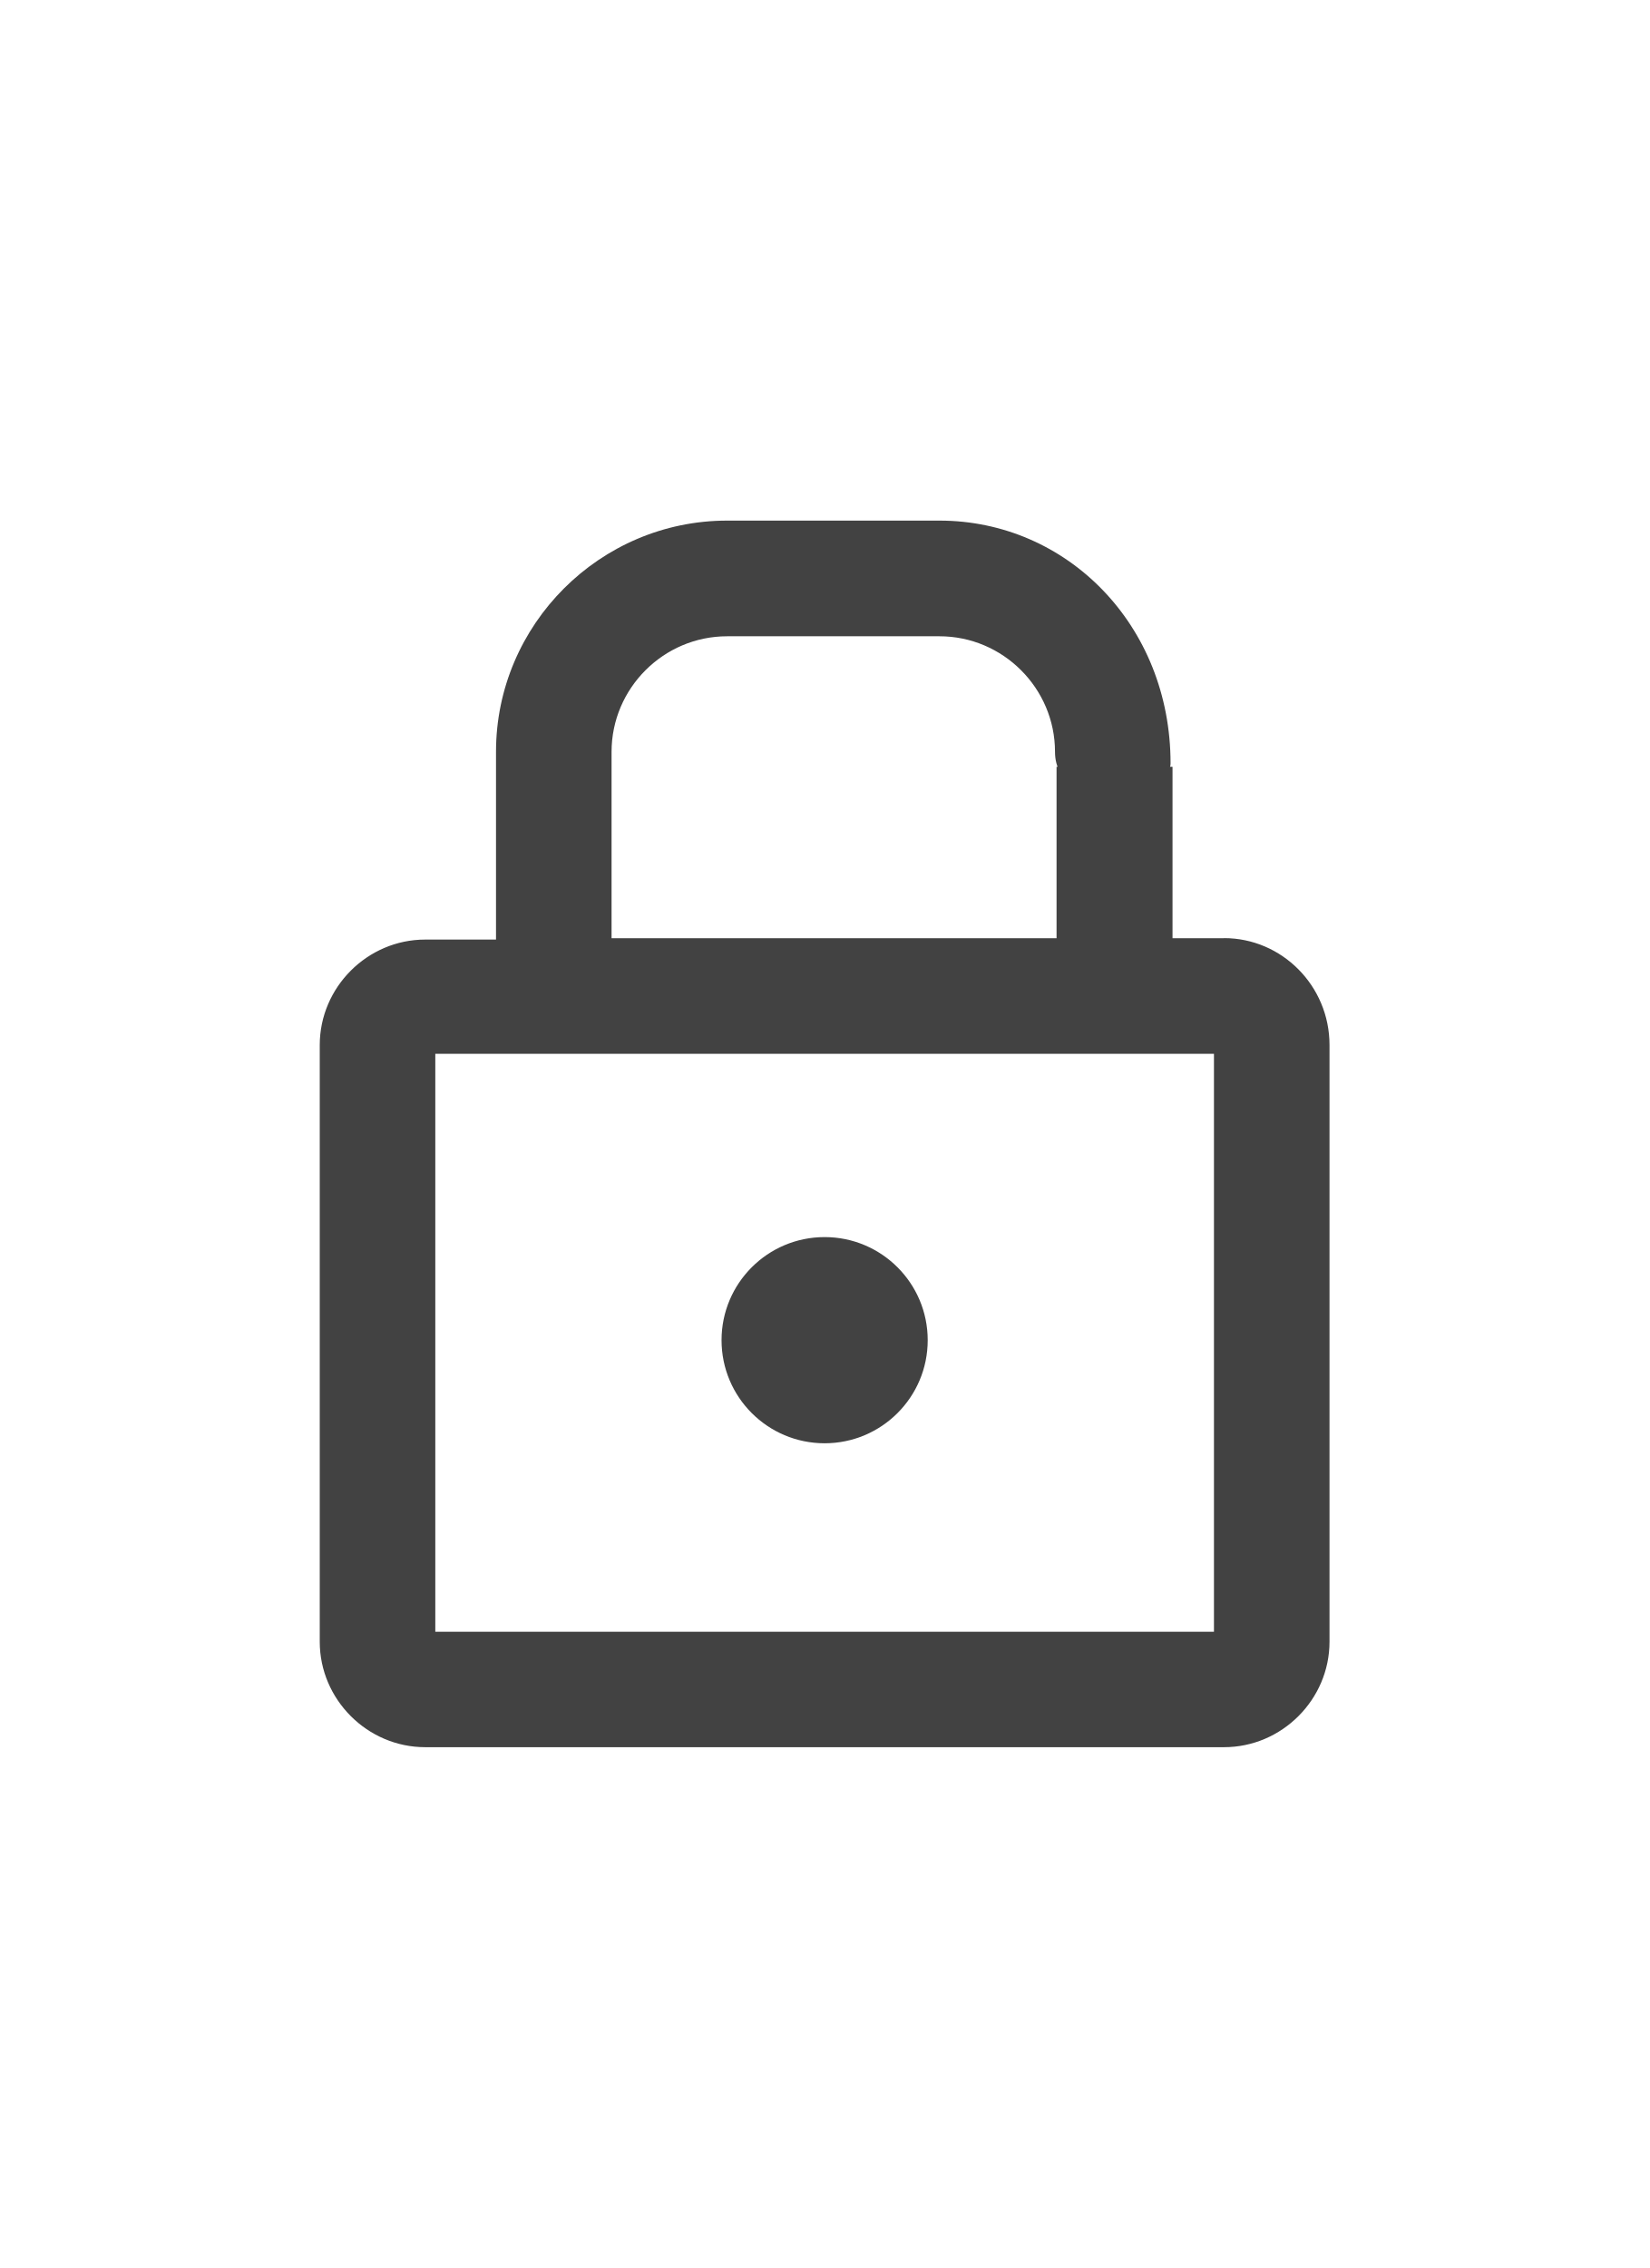
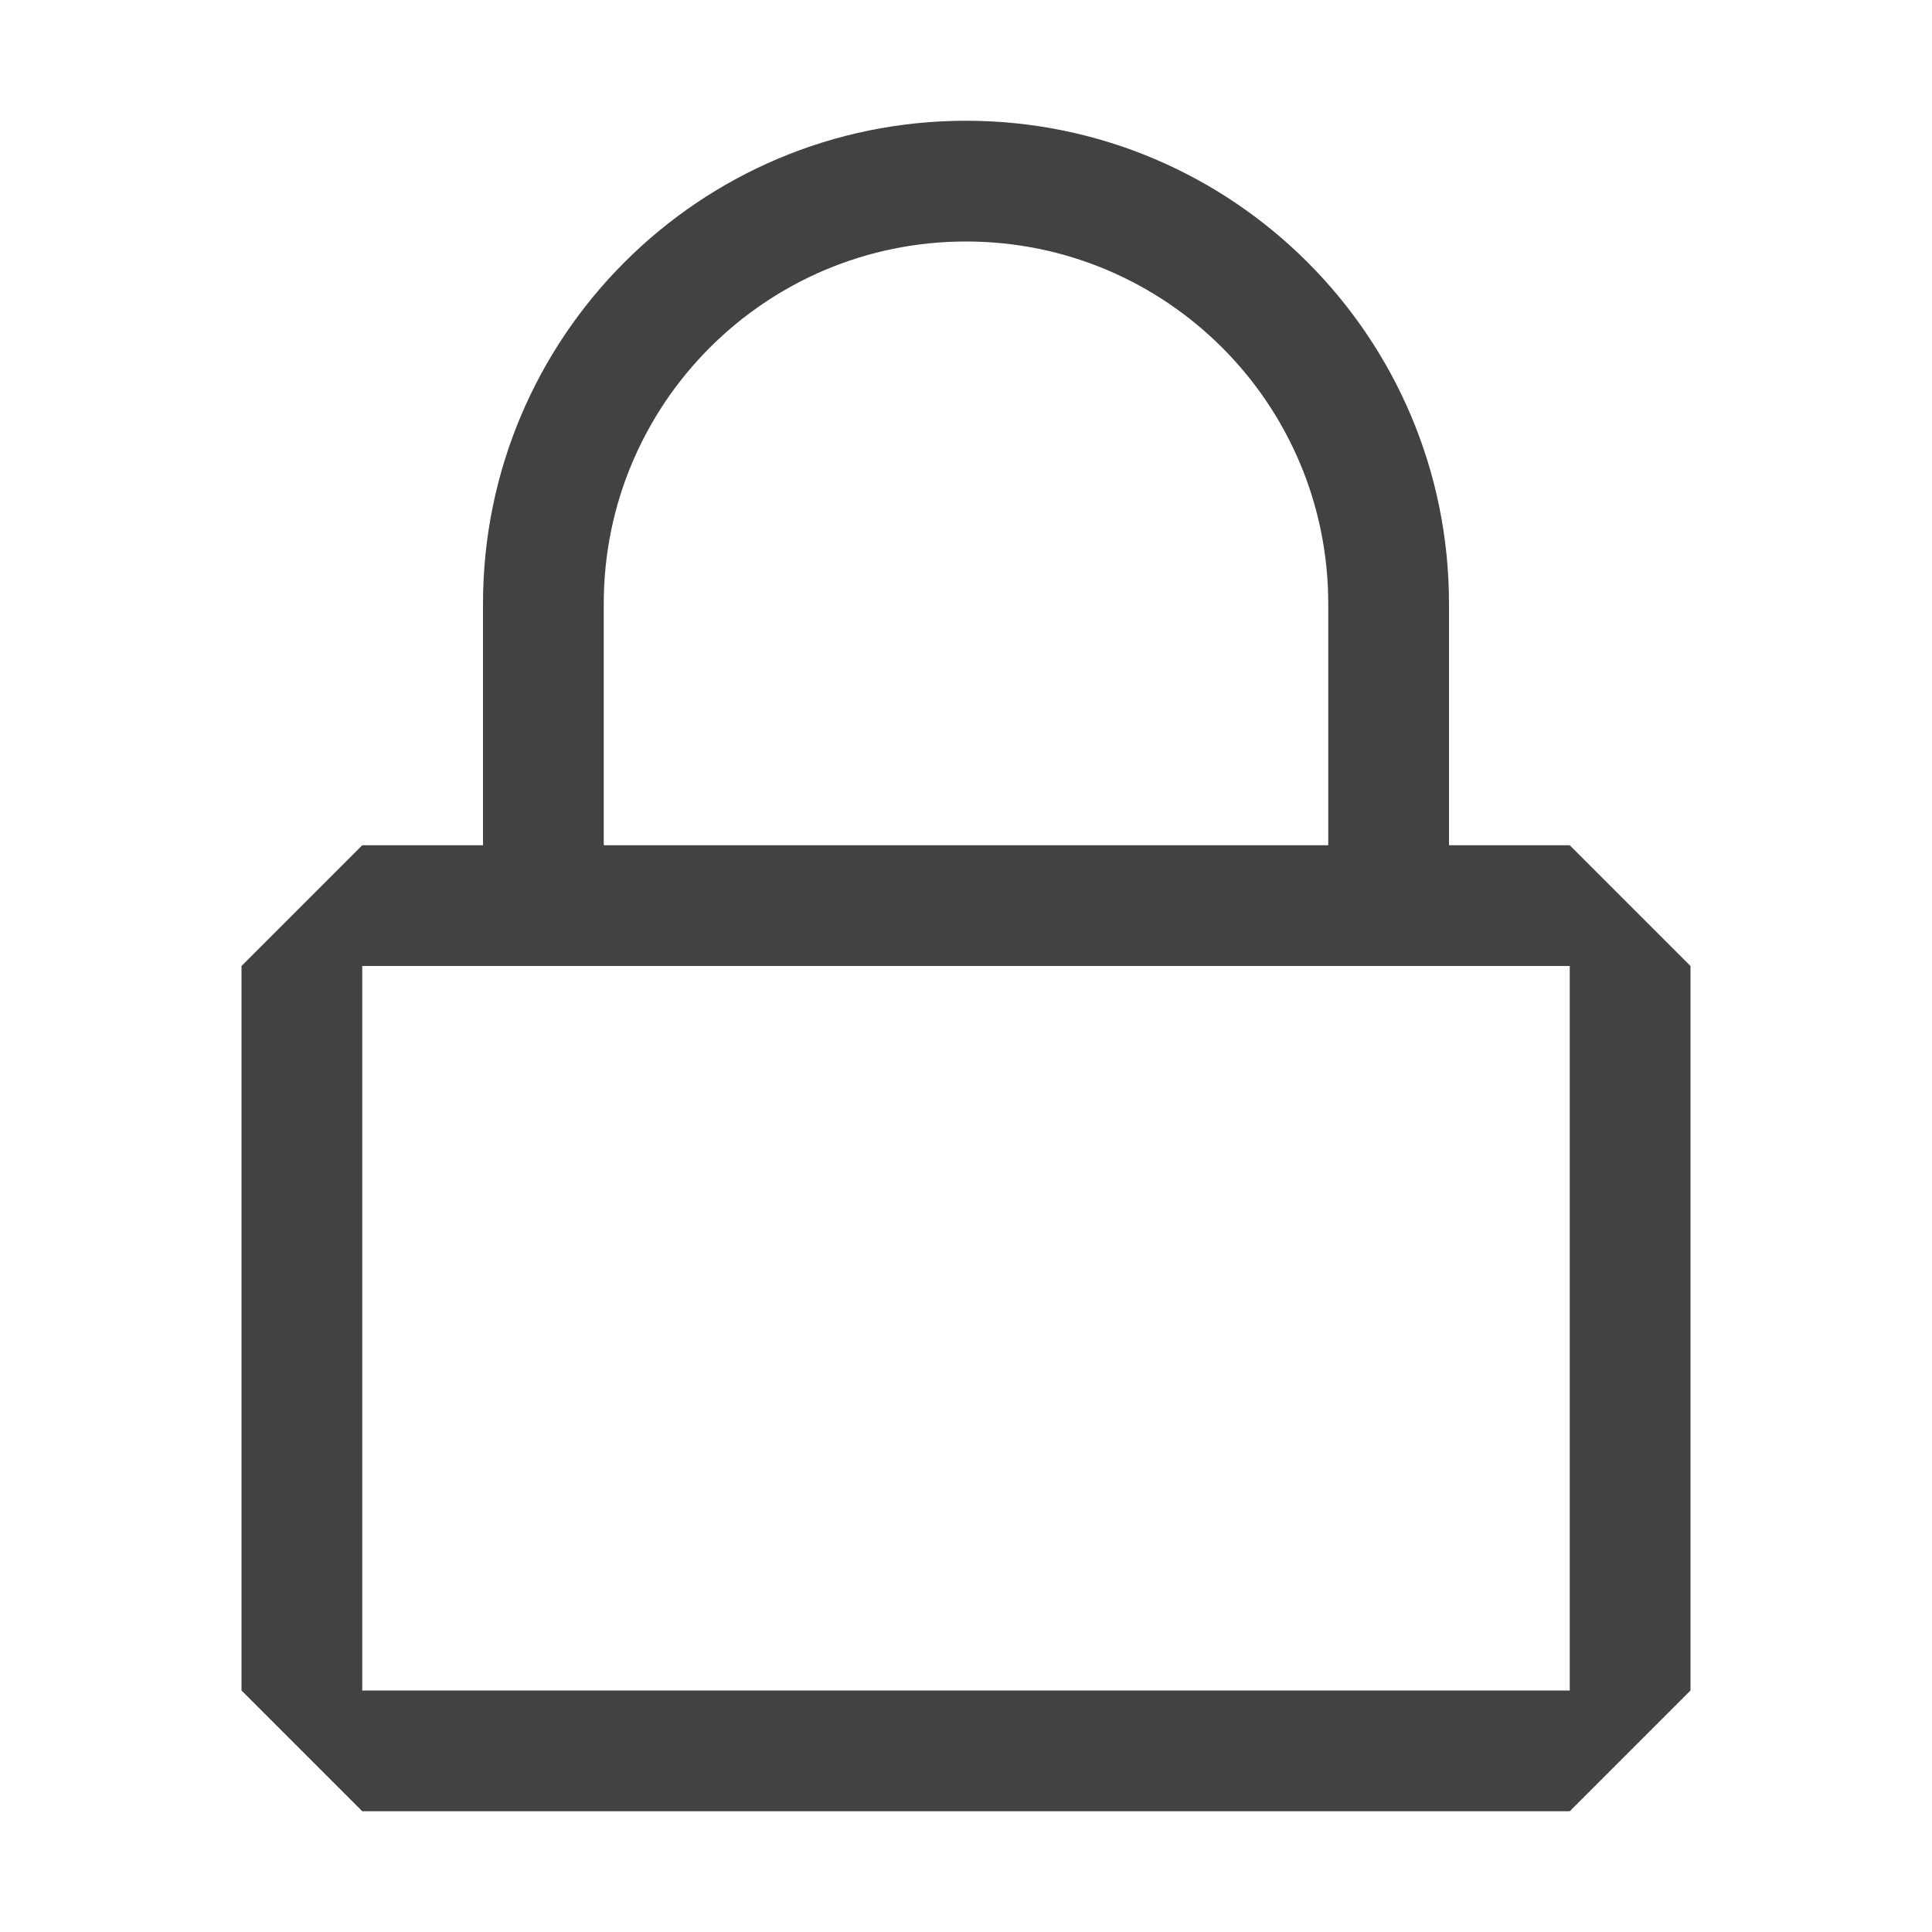
- <svg xmlns="http://www.w3.org/2000/svg" viewBox="0 0 16 22">
-   <rect width="1.125" height="2" x="10.25" y="7.438" fill="#424242" />
-   <path fill="#424242" d="m11.875,9.101l-5.942,0c0,-0.014 0,-0.014 0,-0.028l0,-1.78c0,-0.617 0.505,-1.121 1.121,-1.121l2.06,0c0.617,0 1.121,0.505 1.121,1.121s1.121,0.42 1.121,0.112c0,-1.345 -1.009,-2.355 -2.242,-2.355l-2.06,0c-1.233,0 -2.242,1.009 -2.242,2.242l0,1.794c0,0.014 0,0.014 0,0.028l-0.687,0c-0.561,0 -1.023,0.463 -1.023,1.023l0,5.788c0,0.561 0.463,1.023 1.023,1.023l7.75,0c0.561,0 1.023,-0.463 1.023,-1.023l0,-5.788c0,-0.575 -0.463,-1.037 -1.023,-1.037zm-0.098,6.727l-7.554,0l0,-5.606l7.554,0l0,5.606z" />
-   <ellipse cx="8" cy="13" fill="#424242" rx="1" ry="1" />
+ <svg xmlns="http://www.w3.org/2000/svg" width="16" height="16" viewBox="0 0 16 16" fill="none">
+   <path fill-rule="evenodd" clip-rule="evenodd" d="M11 5V7H5V5C5 3.343 6.343 2 8 2C9.657 2 11 3.343 11 5ZM4 7V5C4 2.791 5.791 1 8 1C10.209 1 12 2.791 12 5V7H13L14 8V14L13 15H3L2 14V8L3 7H4ZM3 14V8H4H5H11H12H13V14H3Z" fill="#424242" />
</svg>
